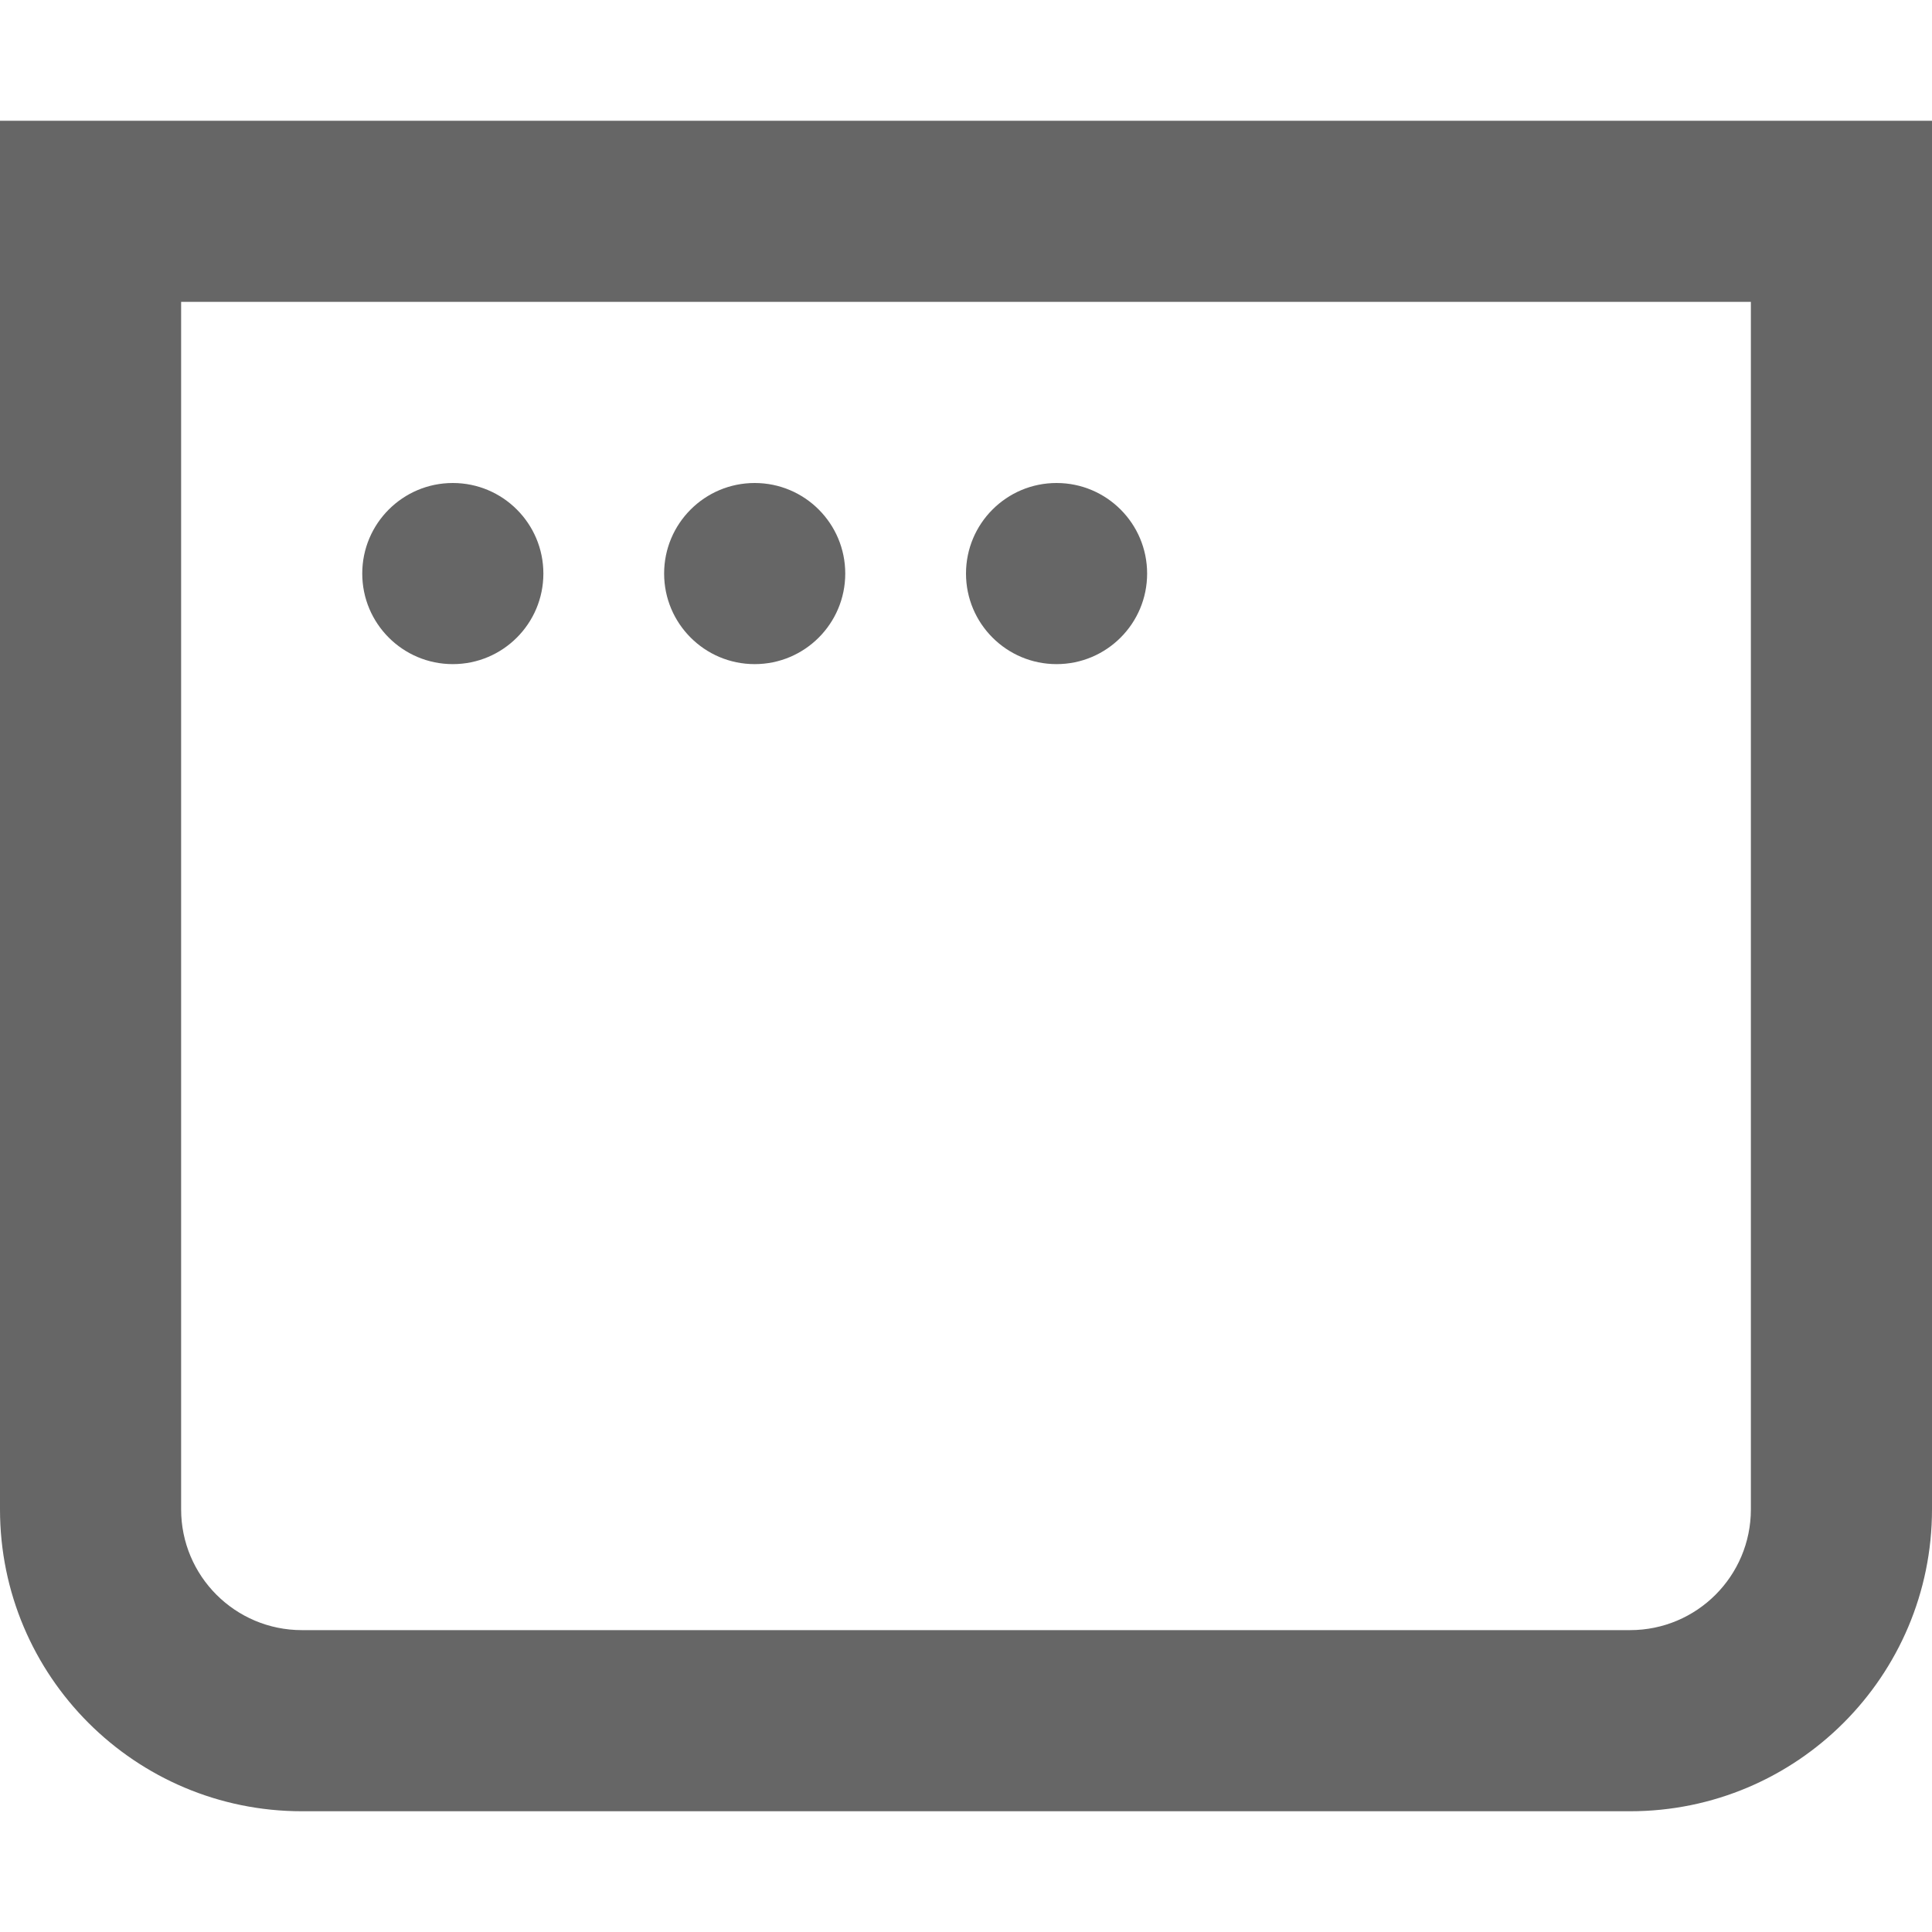
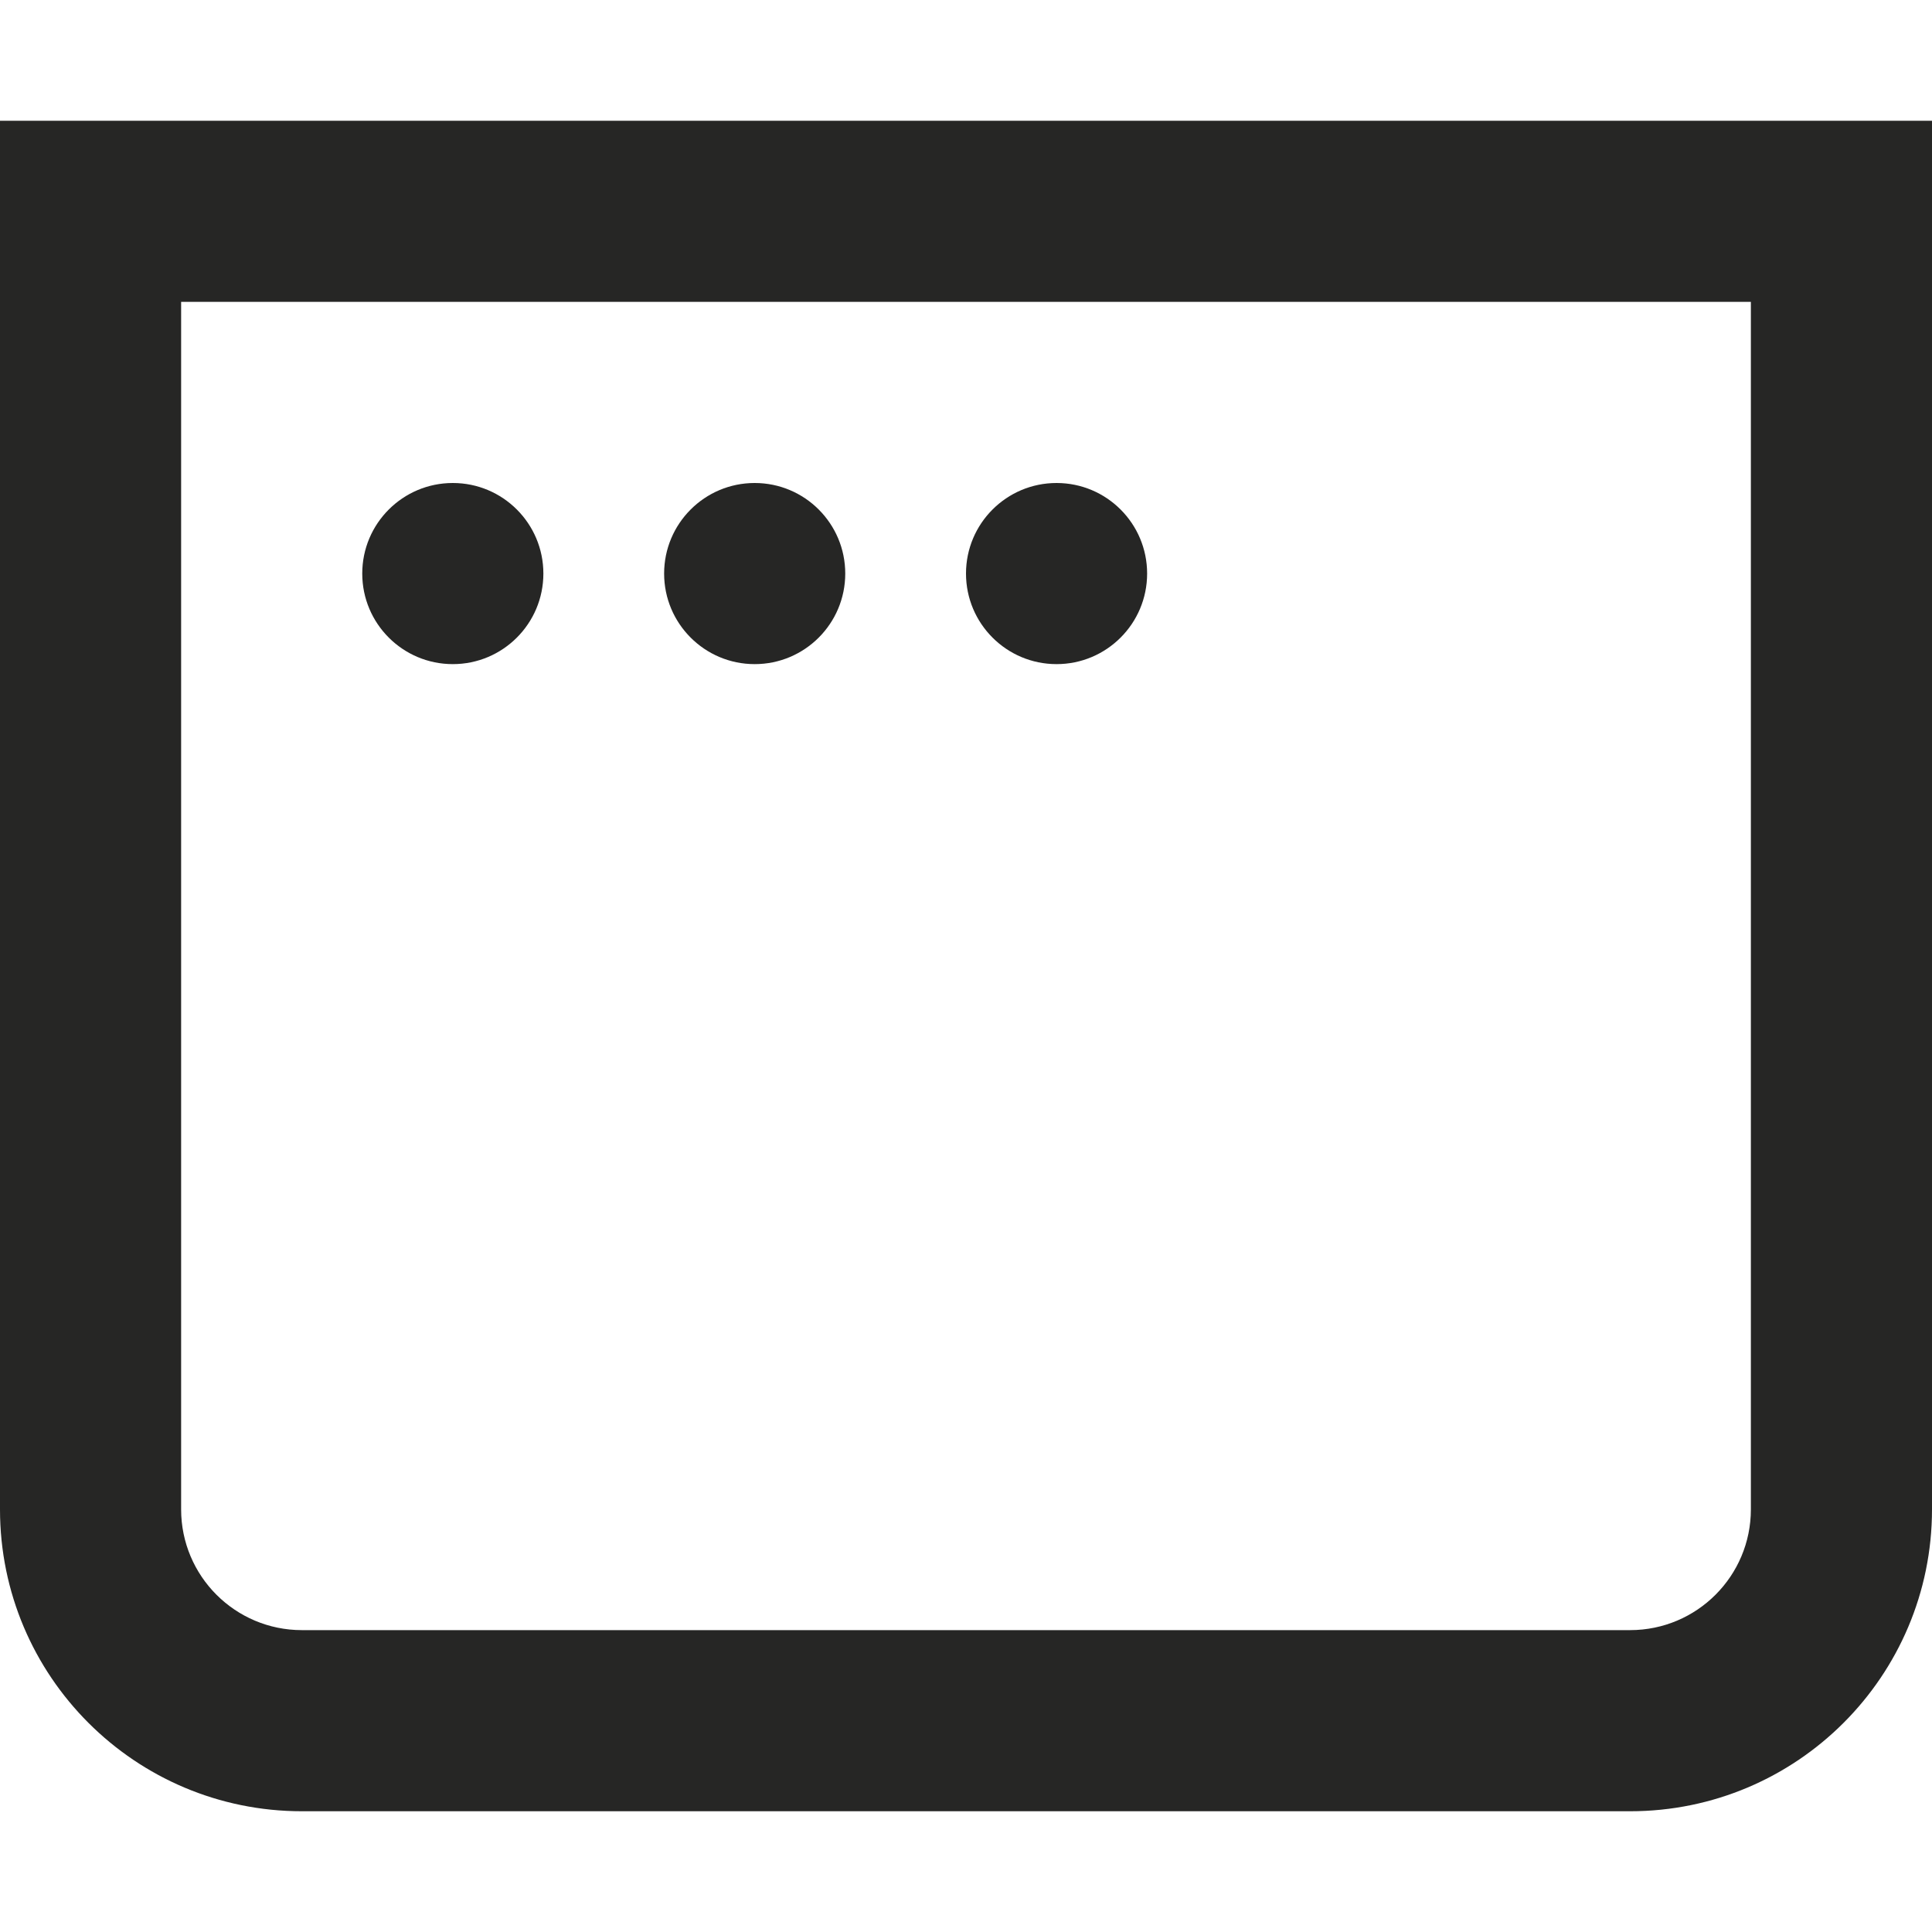
<svg xmlns="http://www.w3.org/2000/svg" fill="none" viewBox="0 0 16 16">
-   <path fill-rule="evenodd" clip-rule="evenodd" d="M1.5 2.5h13v10a1 1 0 0 1-1 1h-11a1 1 0 0 1-1-1zM0 1h16v11.5a2.5 2.5 0 0 1-2.5 2.5h-11A2.5 2.5 0 0 1 0 12.5zm3.75 4.5a.75.75 0 1 0 0-1.5.75.75 0 0 0 0 1.5M7 4.75a.75.75 0 1 1-1.5 0 .75.75 0 0 1 1.5 0m1.75.75a.75.75 0 1 0 0-1.5.75.75 0 0 0 0 1.5" fill="#666" />
+   <path fill-rule="evenodd" clip-rule="evenodd" d="M1.5 2.5h13v10a1 1 0 0 1-1 1h-11a1 1 0 0 1-1-1zM0 1h16v11.5a2.5 2.5 0 0 1-2.5 2.5h-11A2.5 2.5 0 0 1 0 12.5zm3.75 4.5a.75.75 0 1 0 0-1.5.75.75 0 0 0 0 1.5M7 4.75a.75.75 0 1 1-1.5 0 .75.75 0 0 1 1.5 0m1.75.75a.75.75 0 1 0 0-1.5.75.75 0 0 0 0 1.5" fill="#262625" />
</svg>
